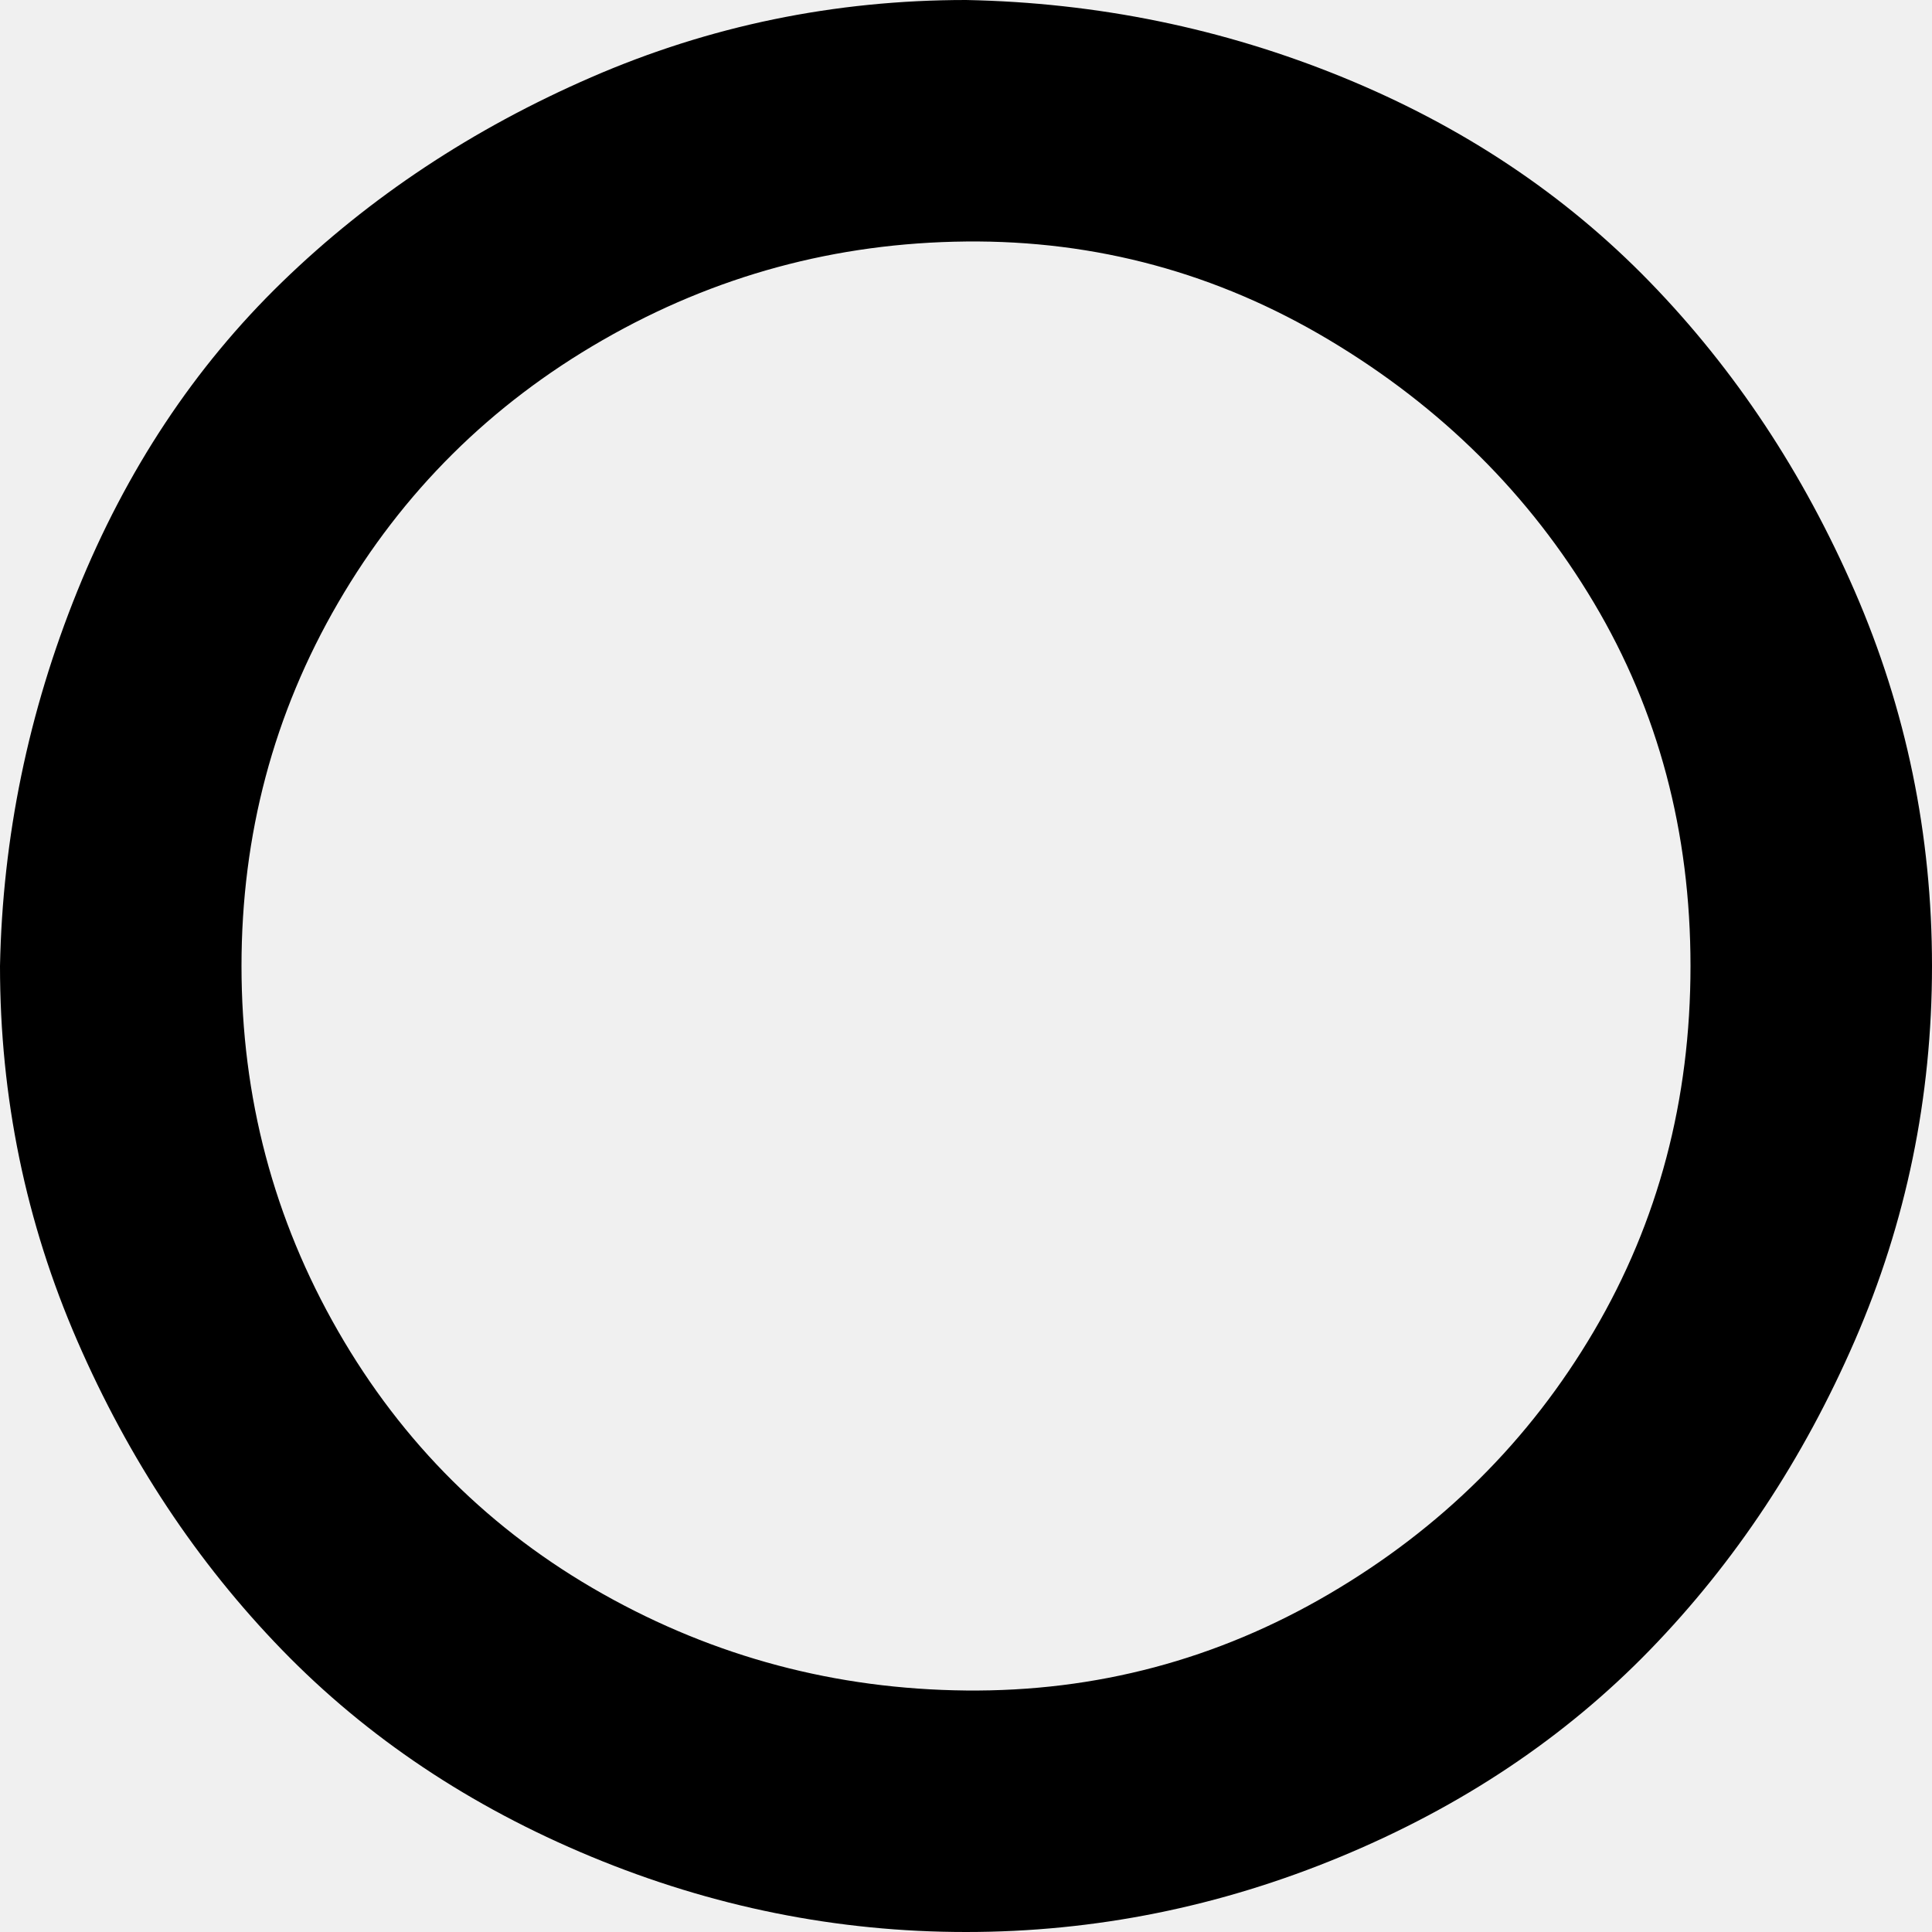
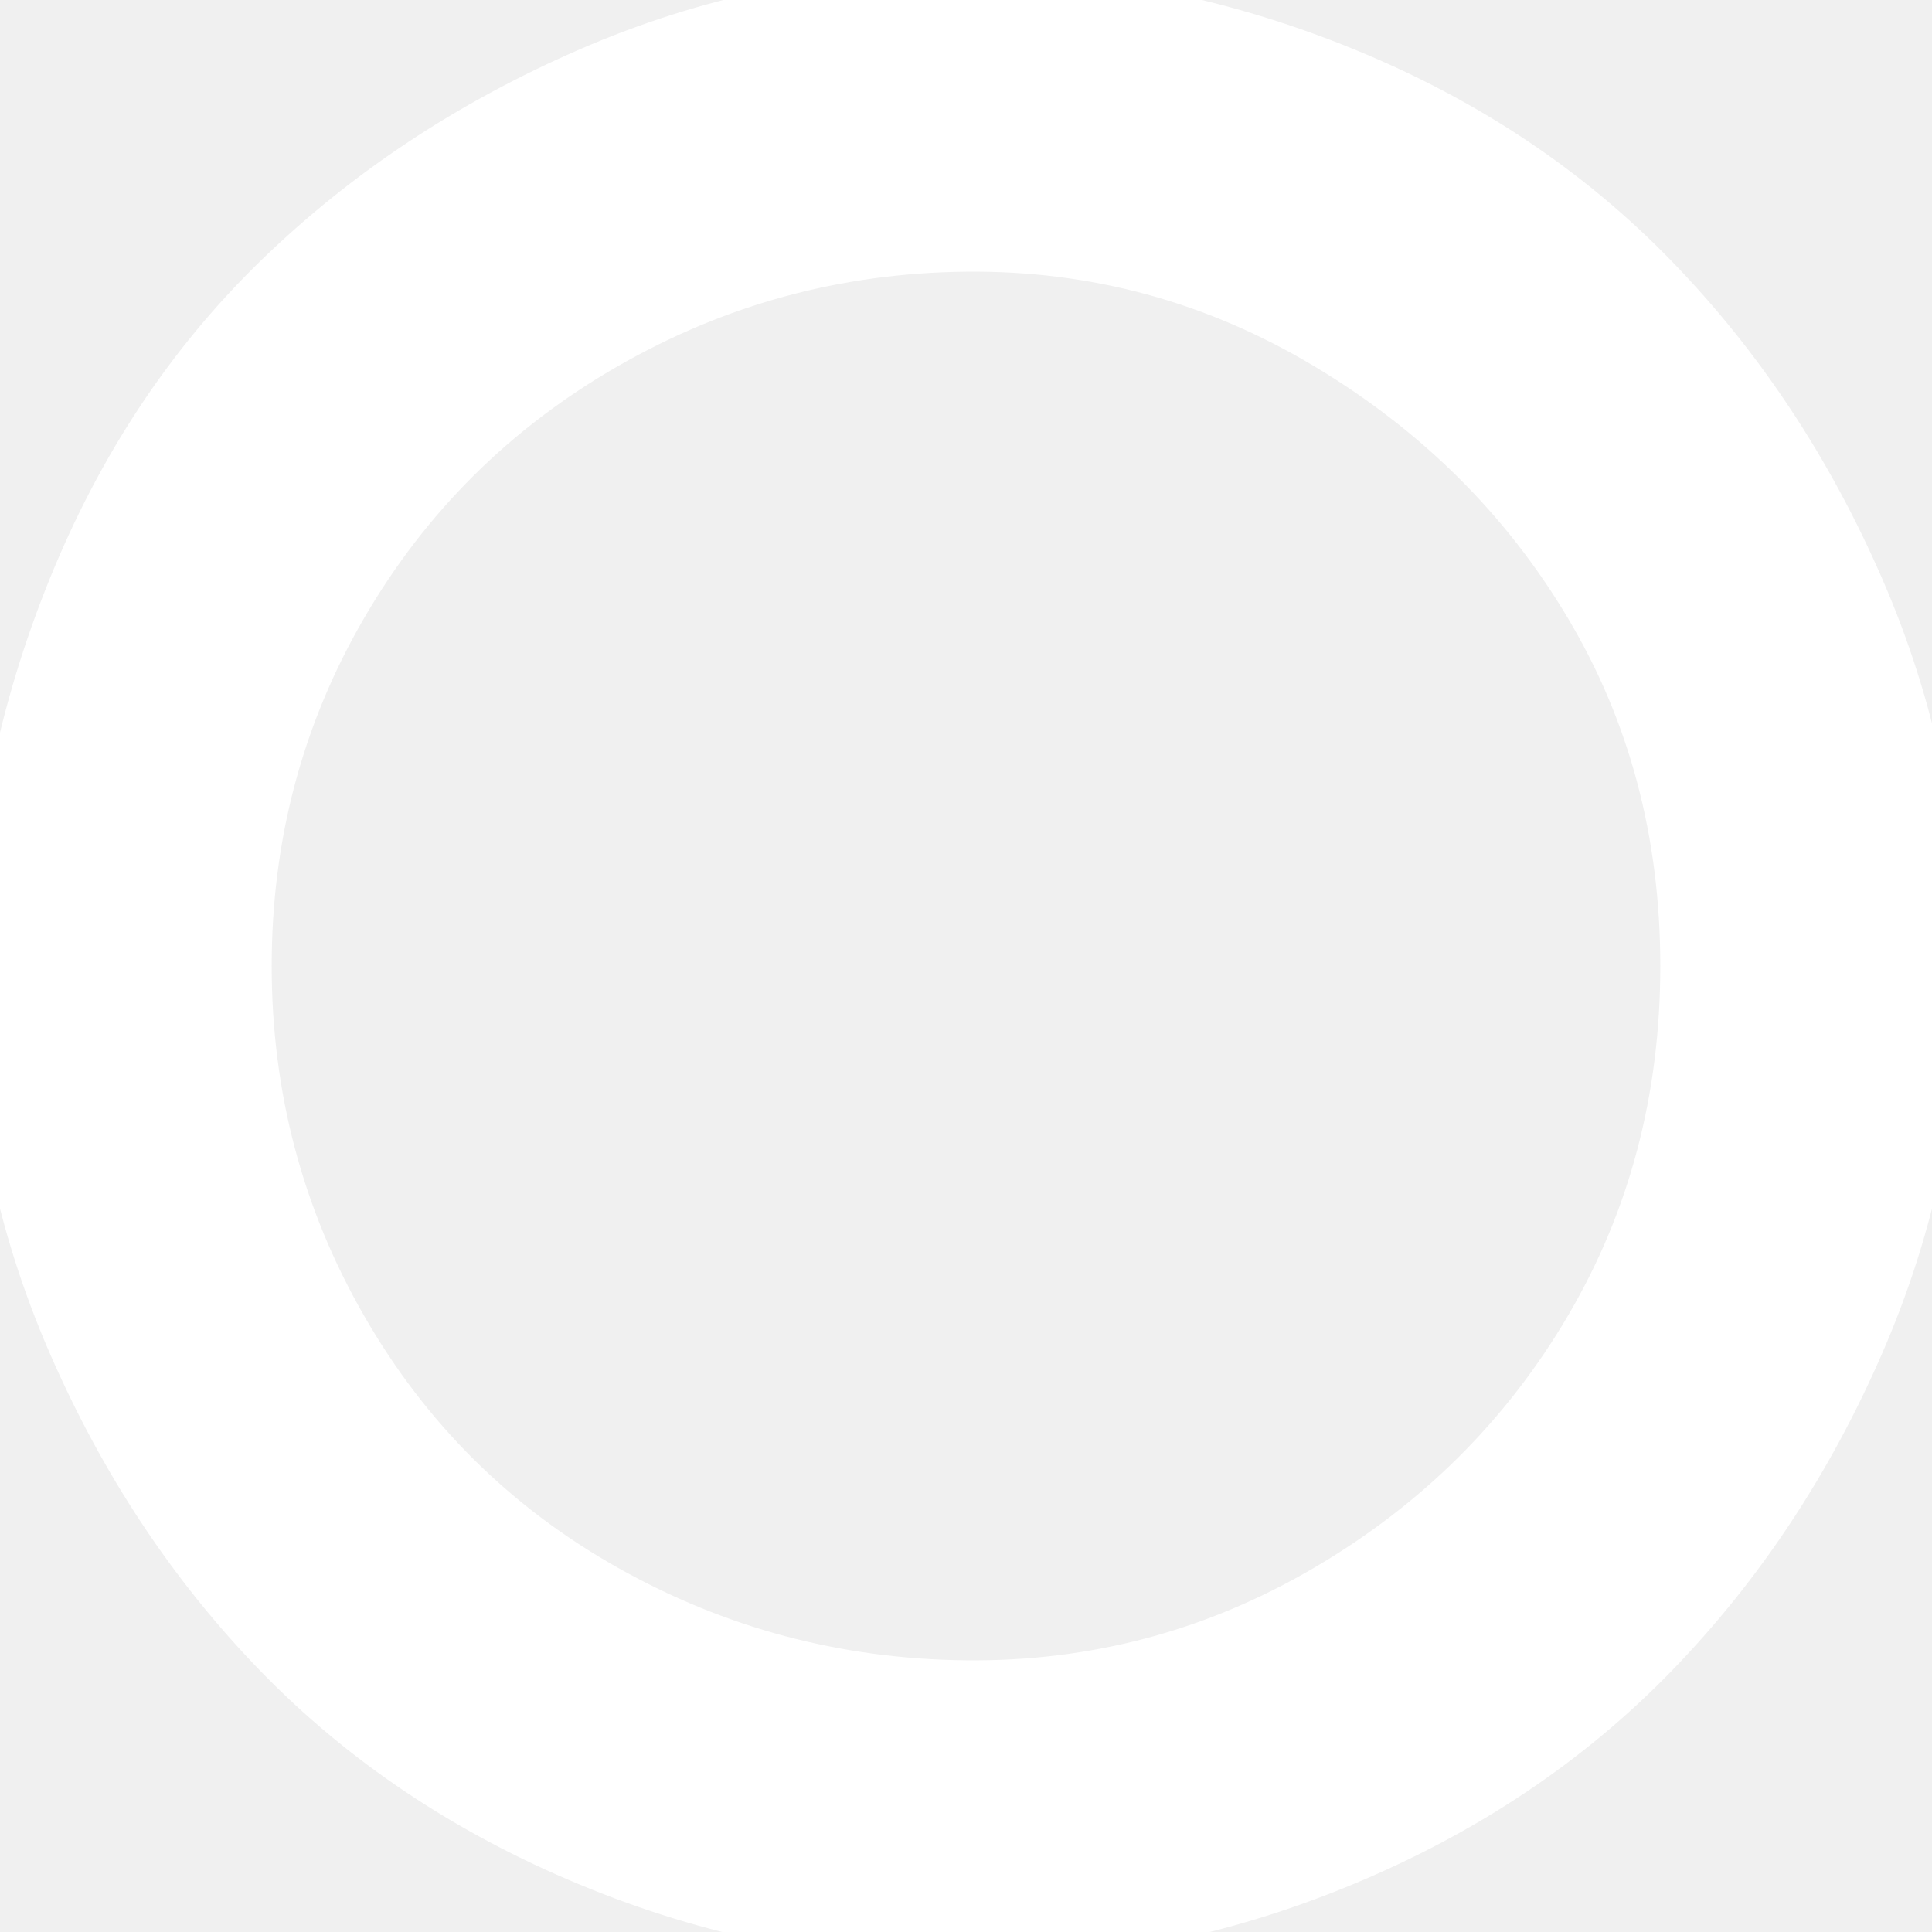
- <svg xmlns="http://www.w3.org/2000/svg" fill="#000000" width="800px" height="800px" viewBox="0 0 32 32" version="1.1">
-   <path d="M0 16q0 3.264 1.28 6.208t3.392 5.12 5.12 3.424 6.208 1.248 6.208-1.248 5.12-3.424 3.392-5.12 1.28-6.208-1.28-6.208-3.392-5.12-5.088-3.392-6.24-1.28q-3.264 0-6.208 1.28t-5.12 3.392-3.392 5.12-1.28 6.208zM4 16q0-3.264 1.6-6.016t4.384-4.352 6.016-1.632 6.016 1.632 4.384 4.352 1.6 6.016-1.6 6.048-4.384 4.352-6.016 1.6-6.016-1.6-4.384-4.352-1.6-6.048z" />
+ <svg xmlns="http://www.w3.org/2000/svg" fill="#ffffff" width="800px" height="800px" viewBox="0 0 32 32" version="1.1" stroke="#ffffff">
+   <g id="SVGRepo_bgCarrier" stroke-width="0" />
+   <g id="SVGRepo_tracerCarrier" stroke-linecap="round" stroke-linejoin="round" />
+   <g id="SVGRepo_iconCarrier">
+     <path d="M0 16q0 3.264 1.28 6.208t3.392 5.12 5.12 3.424 6.208 1.248 6.208-1.248 5.12-3.424 3.392-5.12 1.28-6.208-1.28-6.208-3.392-5.12-5.088-3.392-6.24-1.28q-3.264 0-6.208 1.28t-5.12 3.392-3.392 5.12-1.28 6.208zM4 16q0-3.264 1.6-6.016t4.384-4.352 6.016-1.632 6.016 1.632 4.384 4.352 1.6 6.016-1.6 6.048-4.384 4.352-6.016 1.6-6.016-1.6-4.384-4.352-1.6-6.048z" />
+   </g>
</svg>
